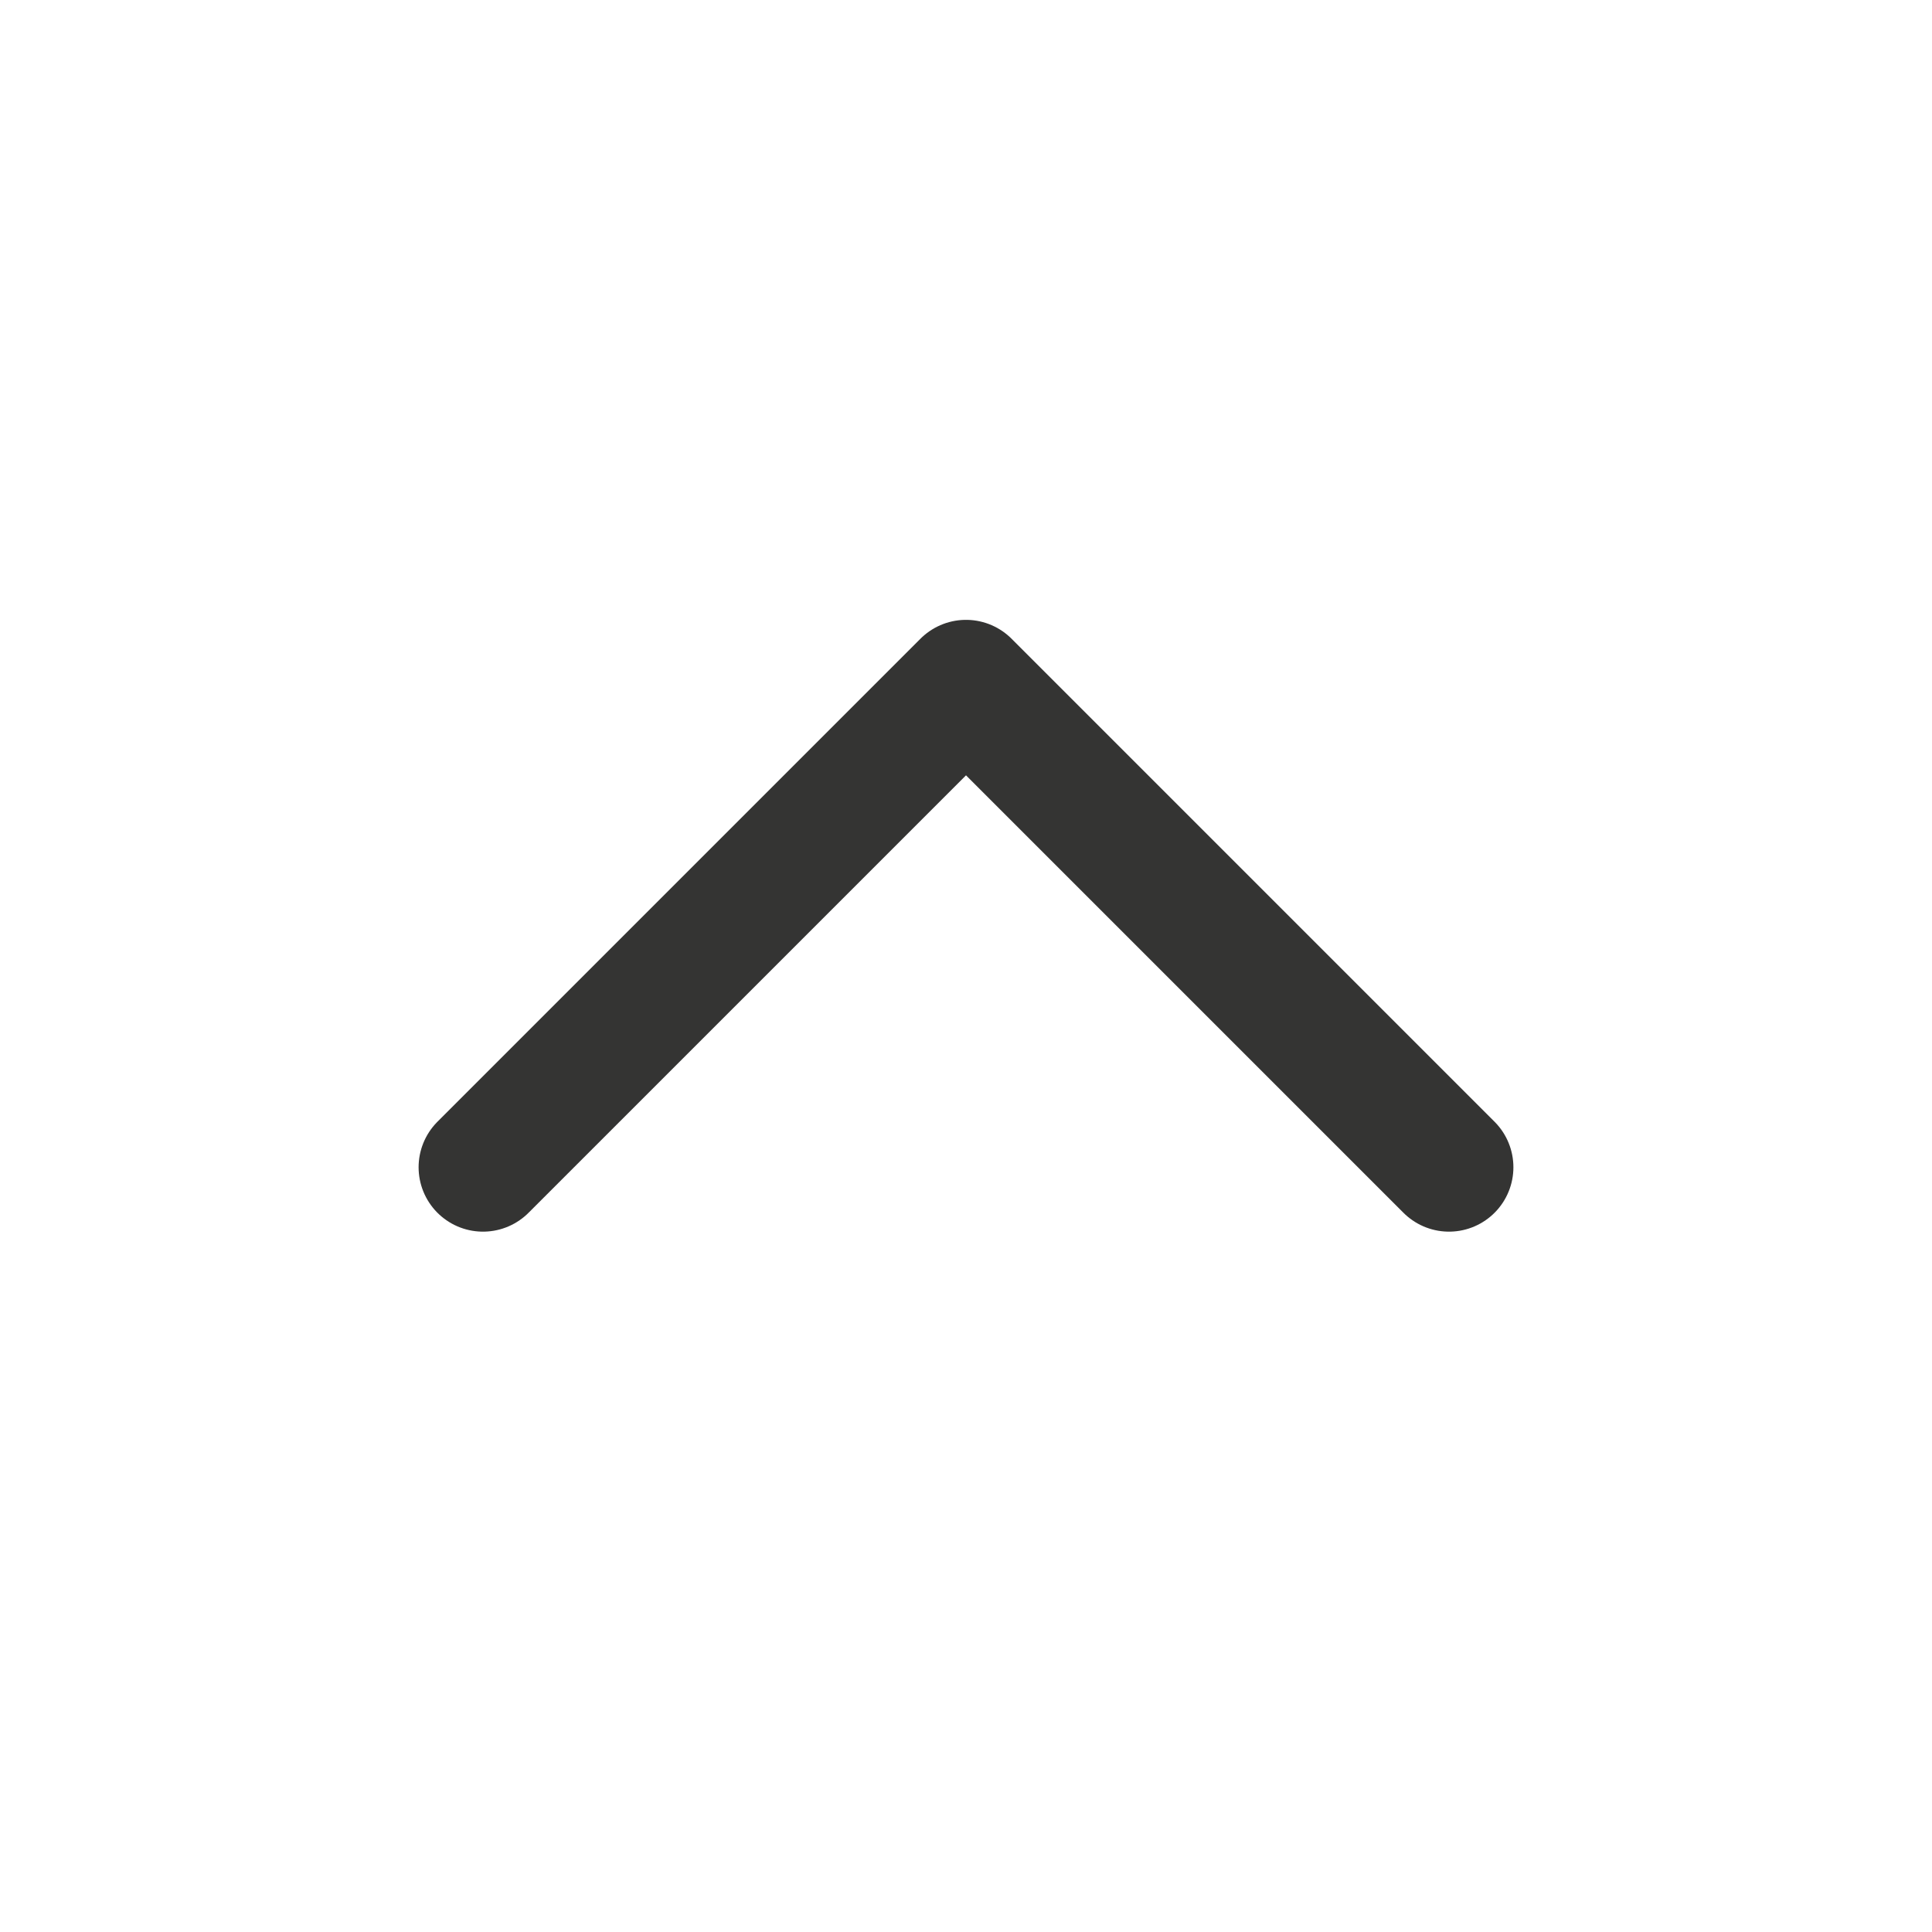
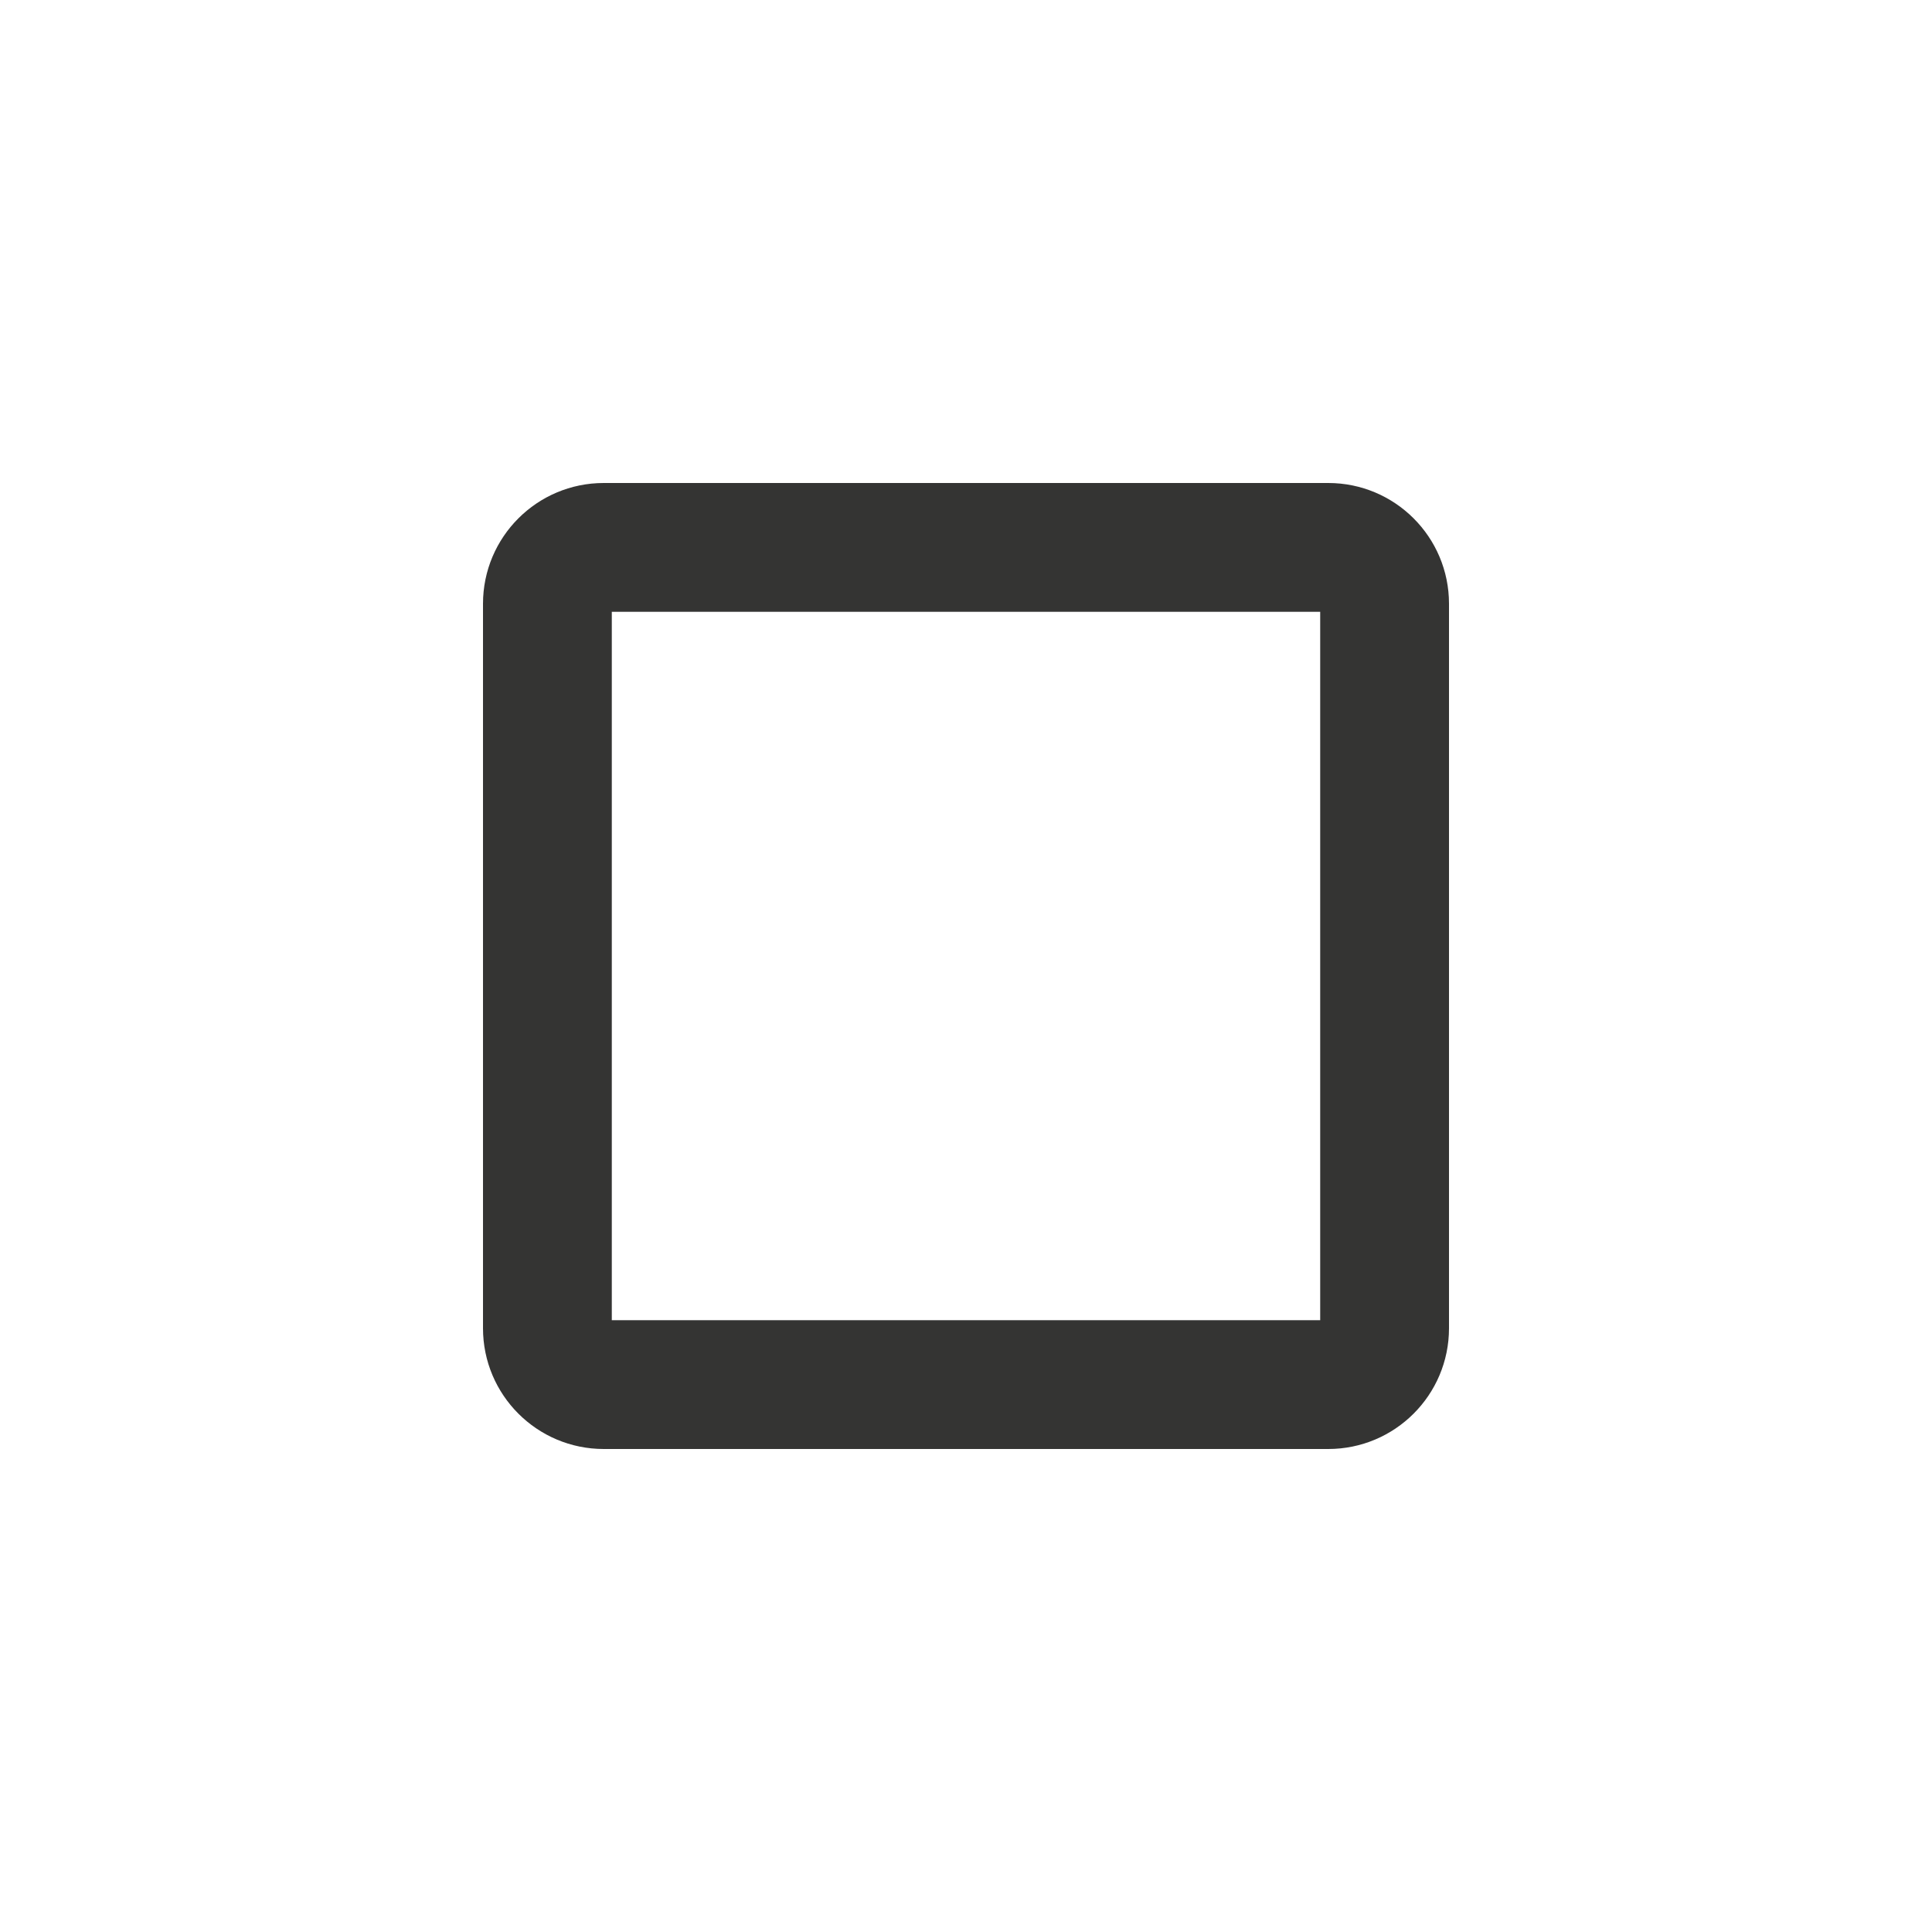
<svg xmlns="http://www.w3.org/2000/svg" viewBox="0 0 24 24">
  <defs>
    <style type="text/css" id="current-color-scheme">
.ColorScheme-Text { color:#141413; }
.ColorScheme-NeutralText { color:#A06A2C; }
.ColorScheme-NegativeText { color:#B5473A; }
</style>
  </defs>
-   <path d="M6 14.5l6-6 6 6" fill="none" stroke="currentColor" class="ColorScheme-Text" opacity="0.86" stroke-width="1.6" stroke-linecap="round" stroke-linejoin="round" />
+   <path d="M7.5 6h9A1.5 1.5 0 0 1 18 7.5v9a1.5 1.5 0 0 1-1.5 1.5h-9A1.5 1.5 0 0 1 6 16.5v-9A1.5 1.5 0 0 1 7.5 6zM7.6 7.6v8.8h8.8V7.6z" fill="currentColor" class="ColorScheme-Text" fill-rule="evenodd" opacity="0.86" />
</svg>
